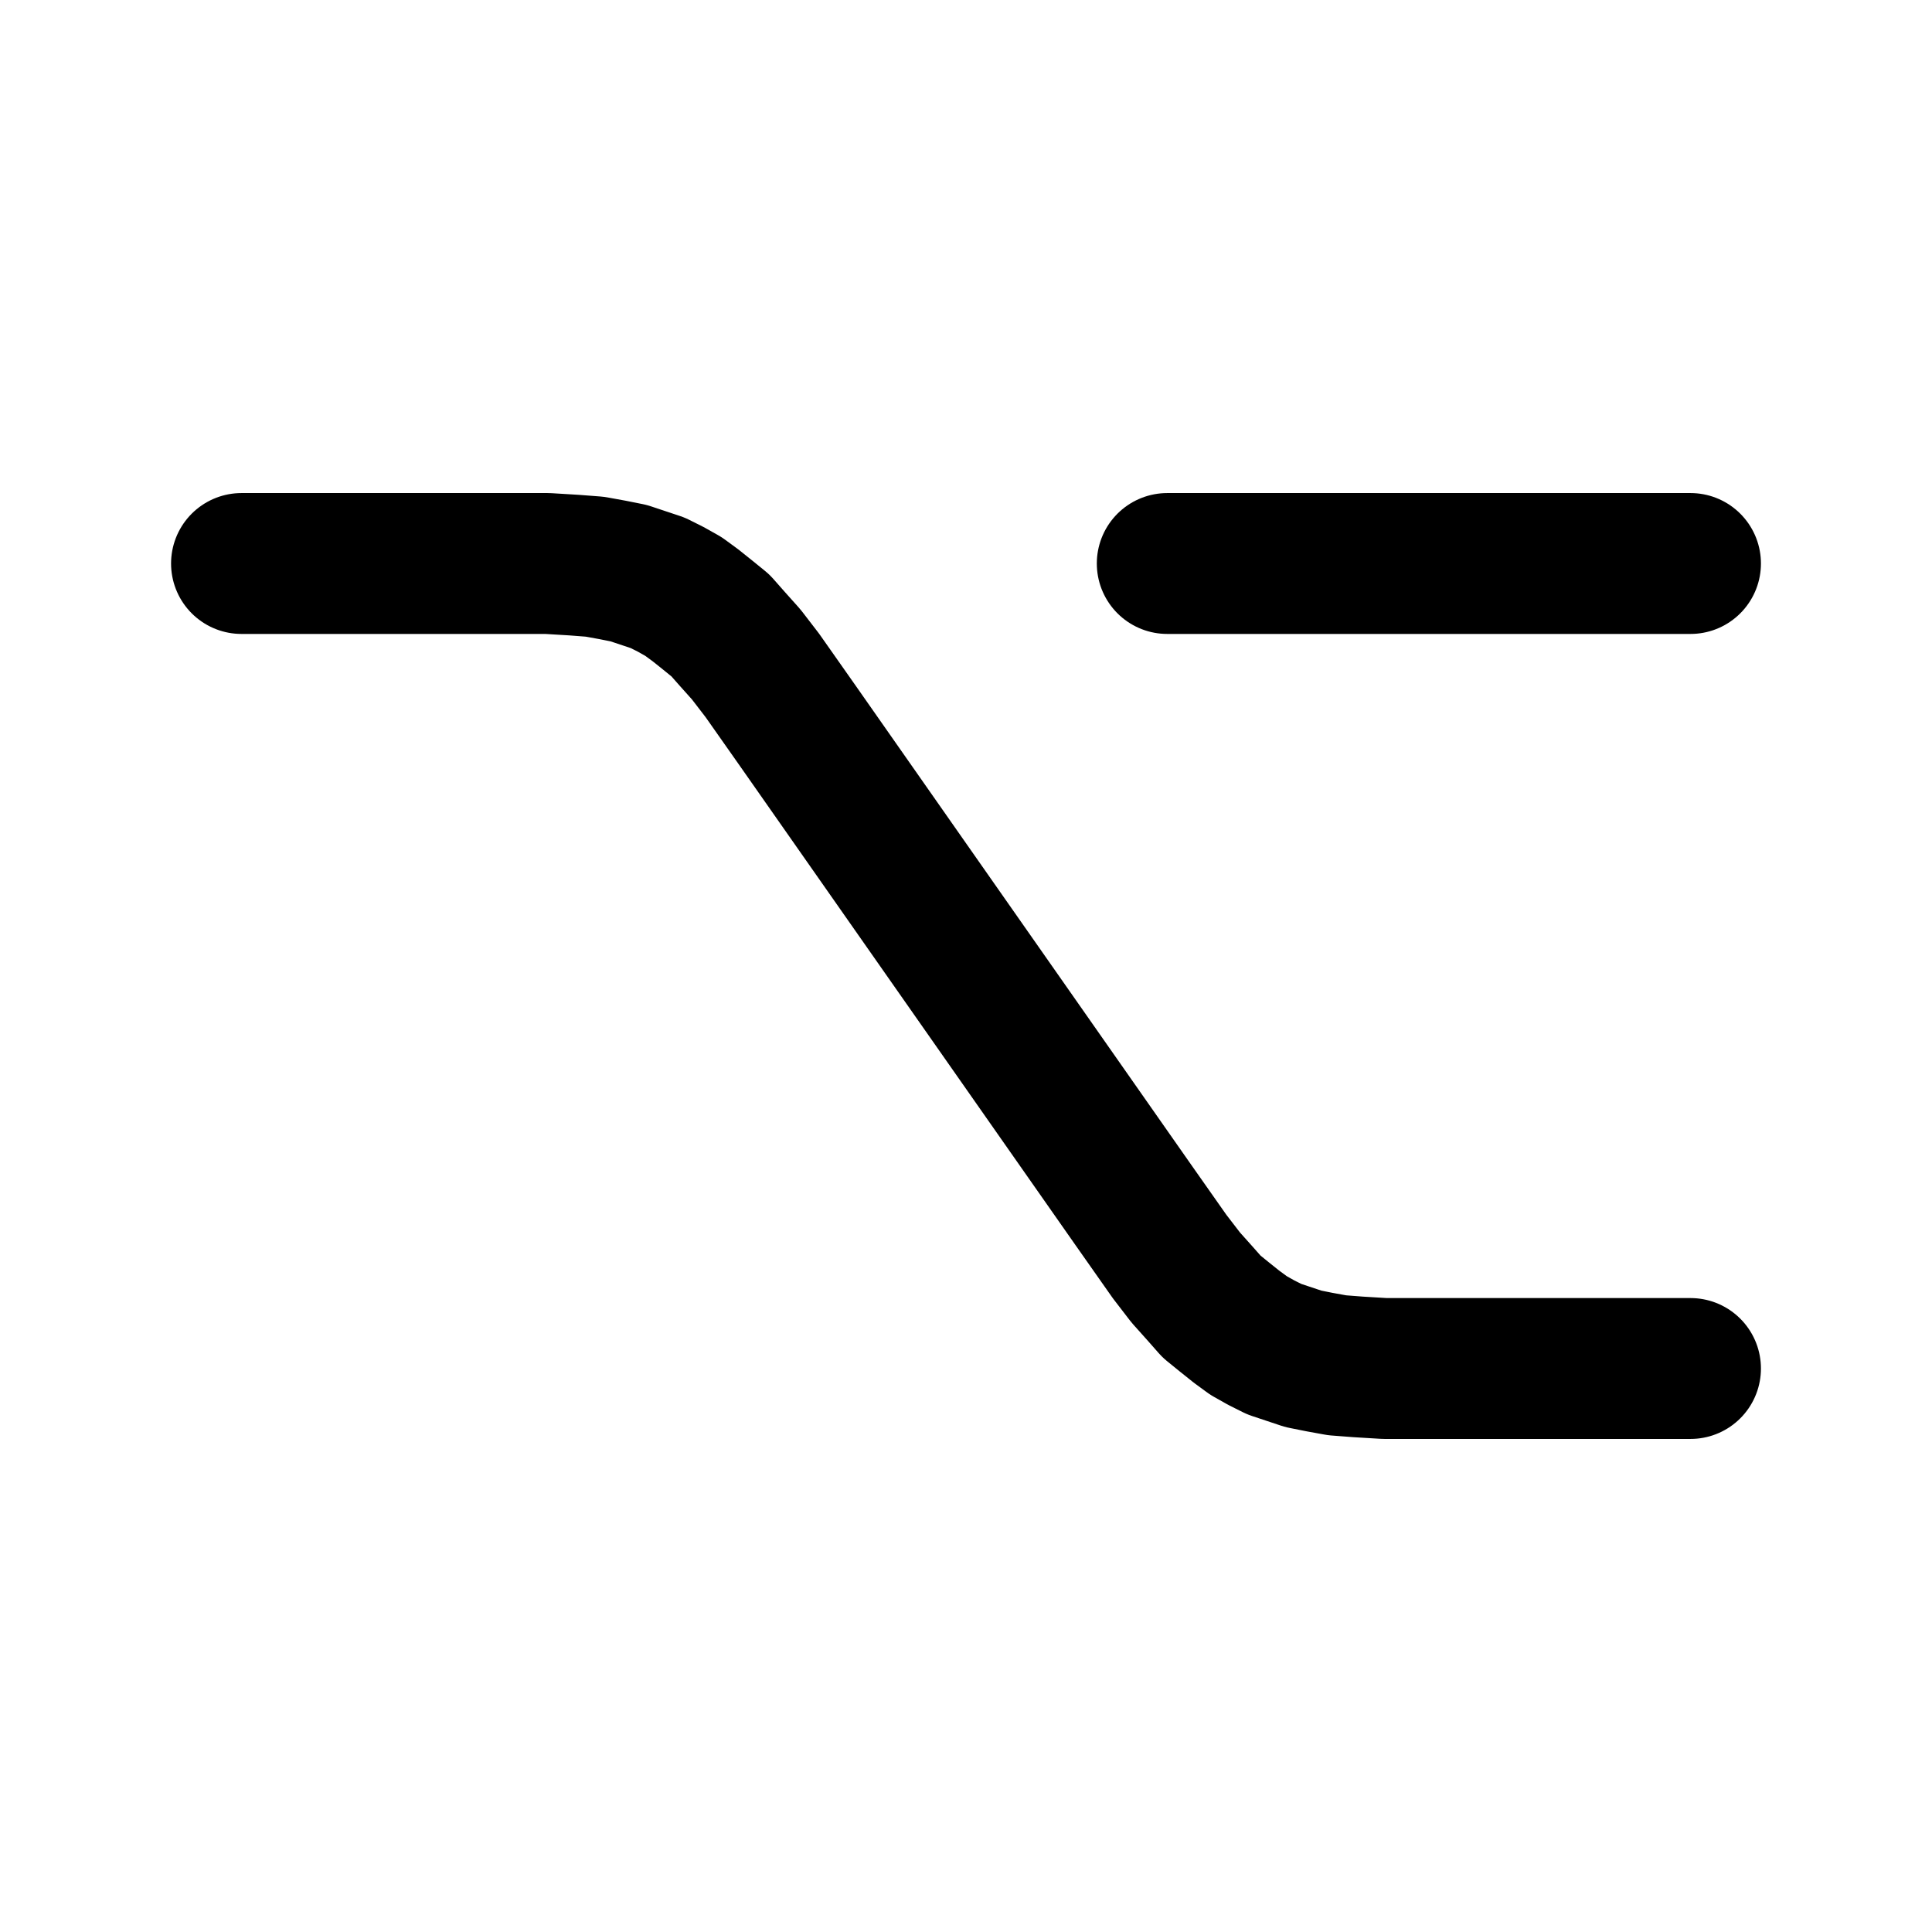
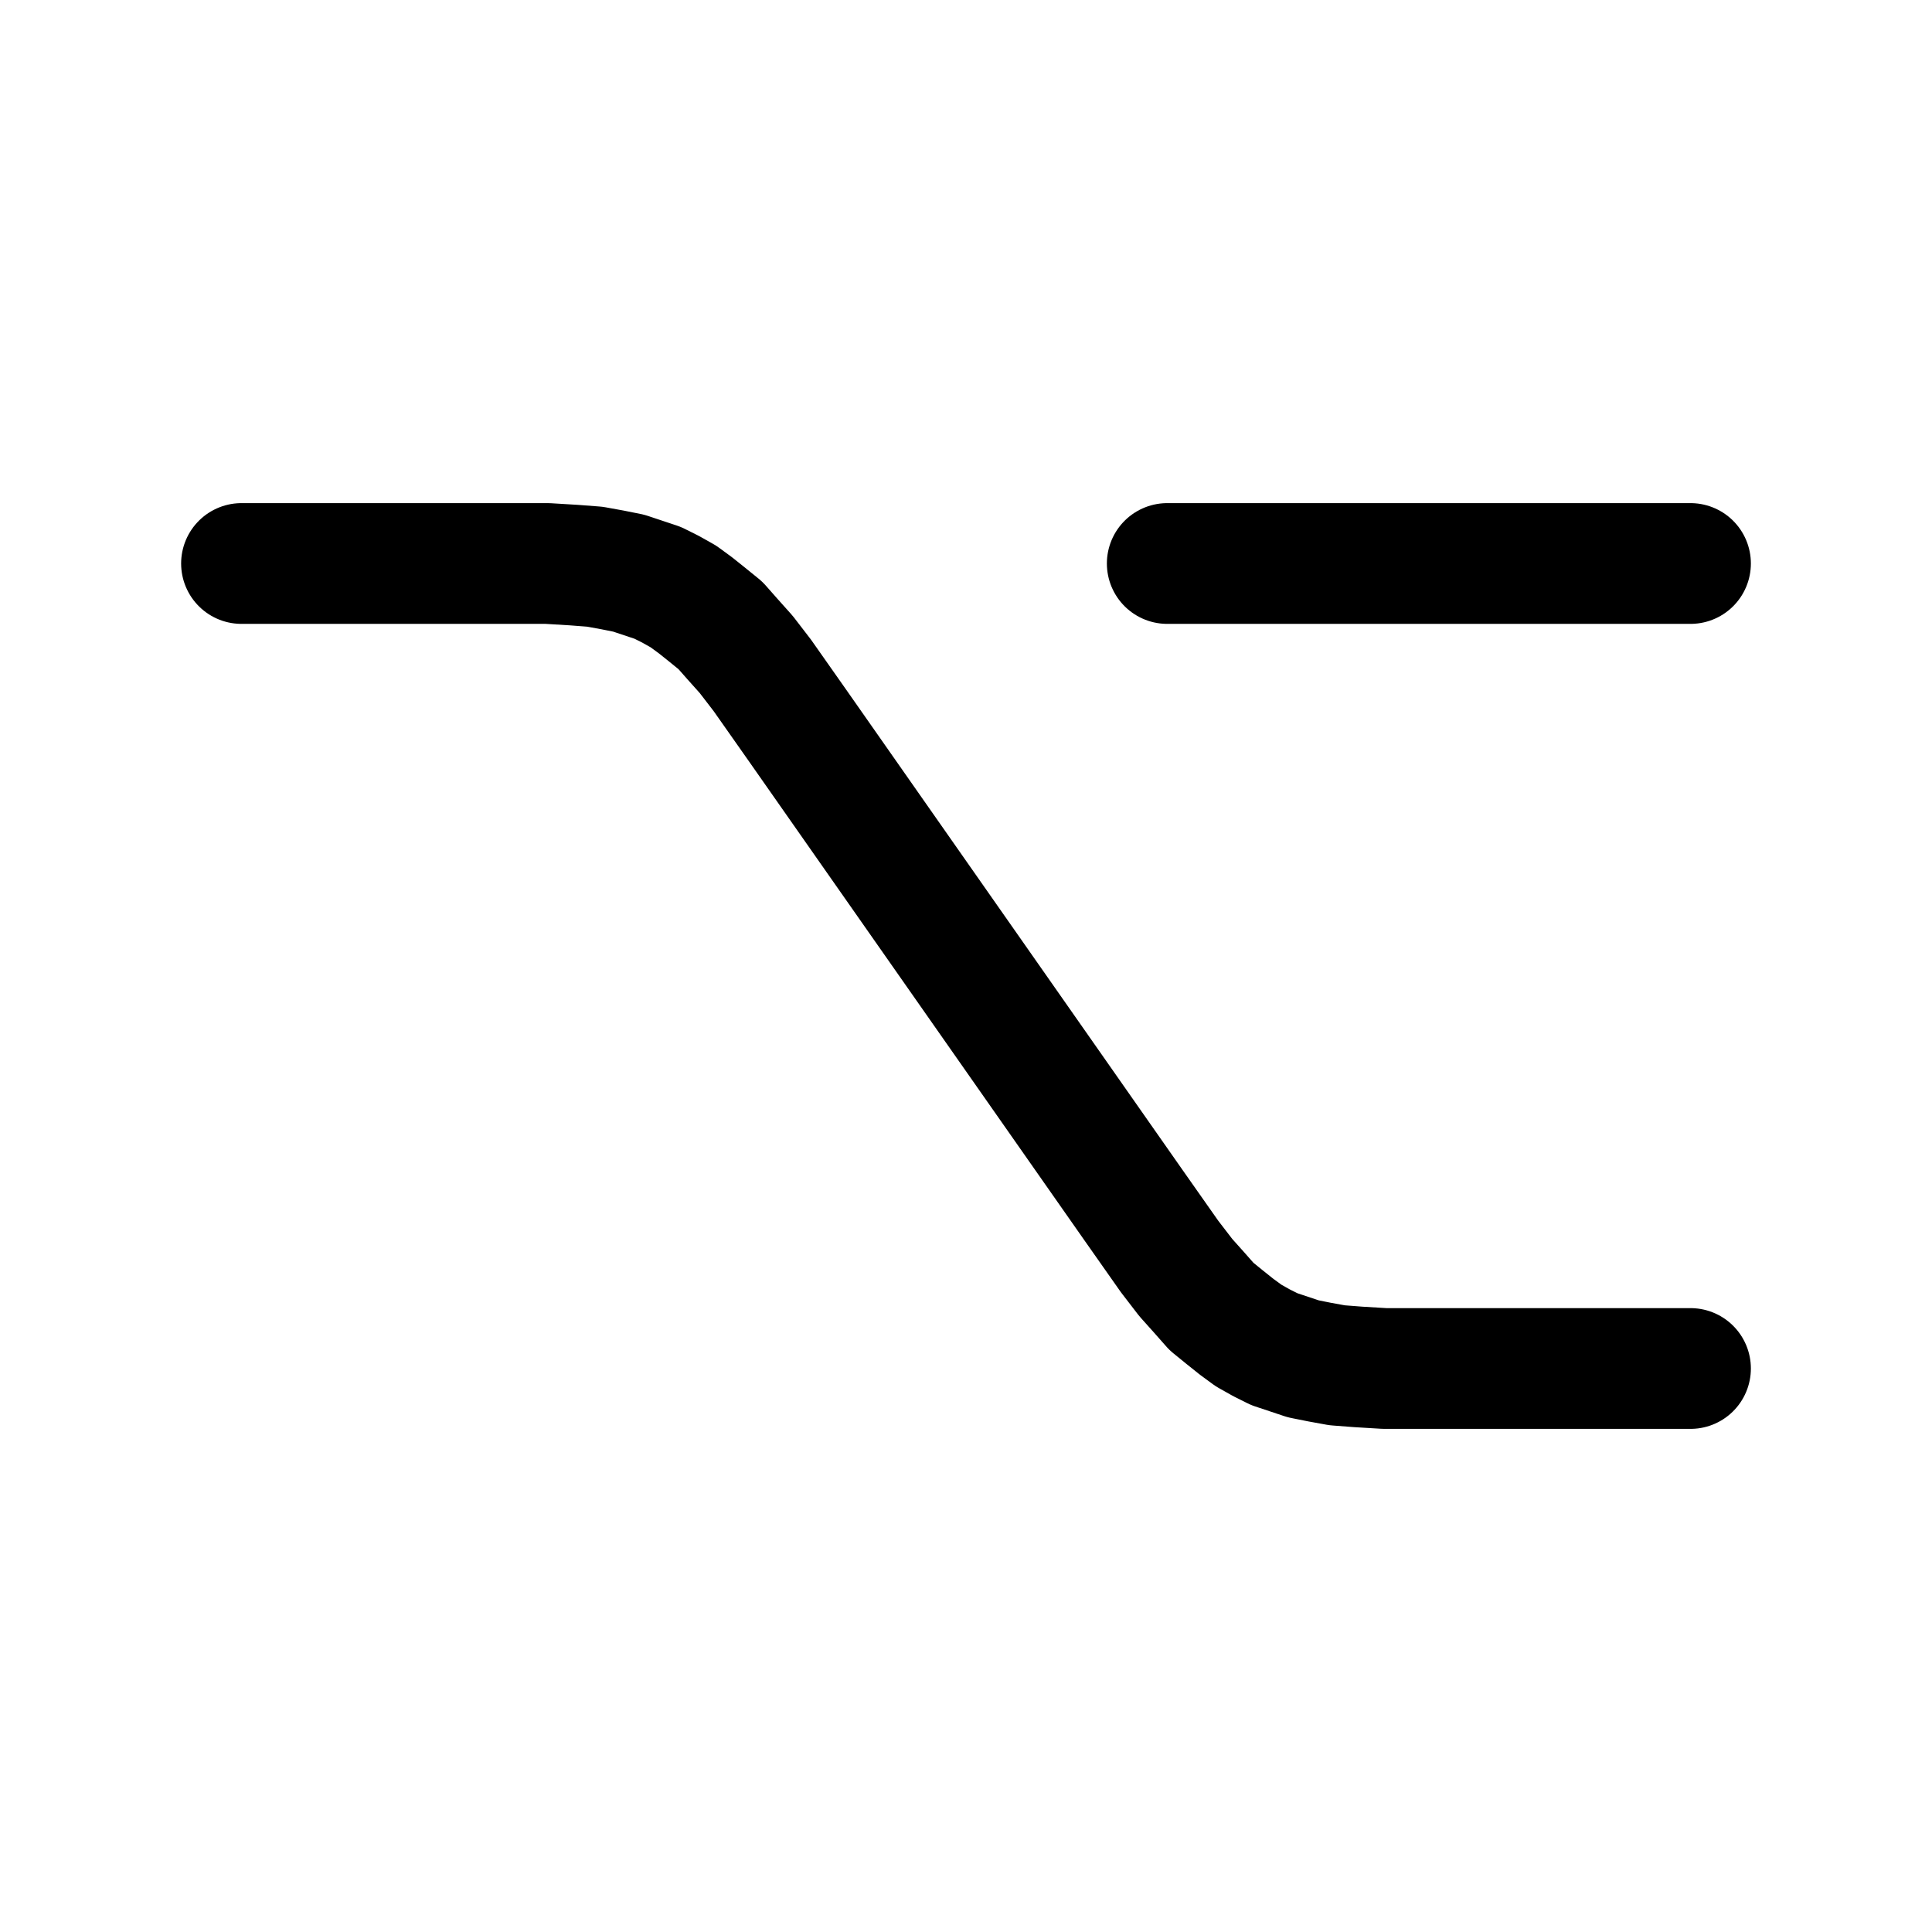
- <svg xmlns="http://www.w3.org/2000/svg" viewBox="0 0 24 24" fill="none" stroke="currentColor" stroke-width="1.75" stroke-linecap="round" stroke-linejoin="round">
+ <svg xmlns="http://www.w3.org/2000/svg" viewBox="0 0 24 24" fill="none" stroke="currentColor" stroke-width="1.5" stroke-linecap="round" stroke-linejoin="round">
  <path d="M3 7L6.03 7L6.8 7L7.13 7.02L7.39 7.04L7.61 7.08L7.81 7.12L7.99 7.18L8.17 7.24L8.33 7.32L8.49 7.41L8.64 7.52L8.79 7.64L8.95 7.77L9.1 7.94L9.27 8.13L9.47 8.39L9.92 9.03L14.08 14.97L14.53 15.61L14.73 15.87L14.9 16.06L15.05 16.23L15.21 16.36L15.36 16.48L15.51 16.59L15.67 16.68L15.83 16.76L16.01 16.82L16.19 16.88L16.39 16.92L16.61 16.96L16.87 16.98L17.2 17L17.98 17L21 17" />
  <path d="M14.5 7L21 7" />
</svg>
